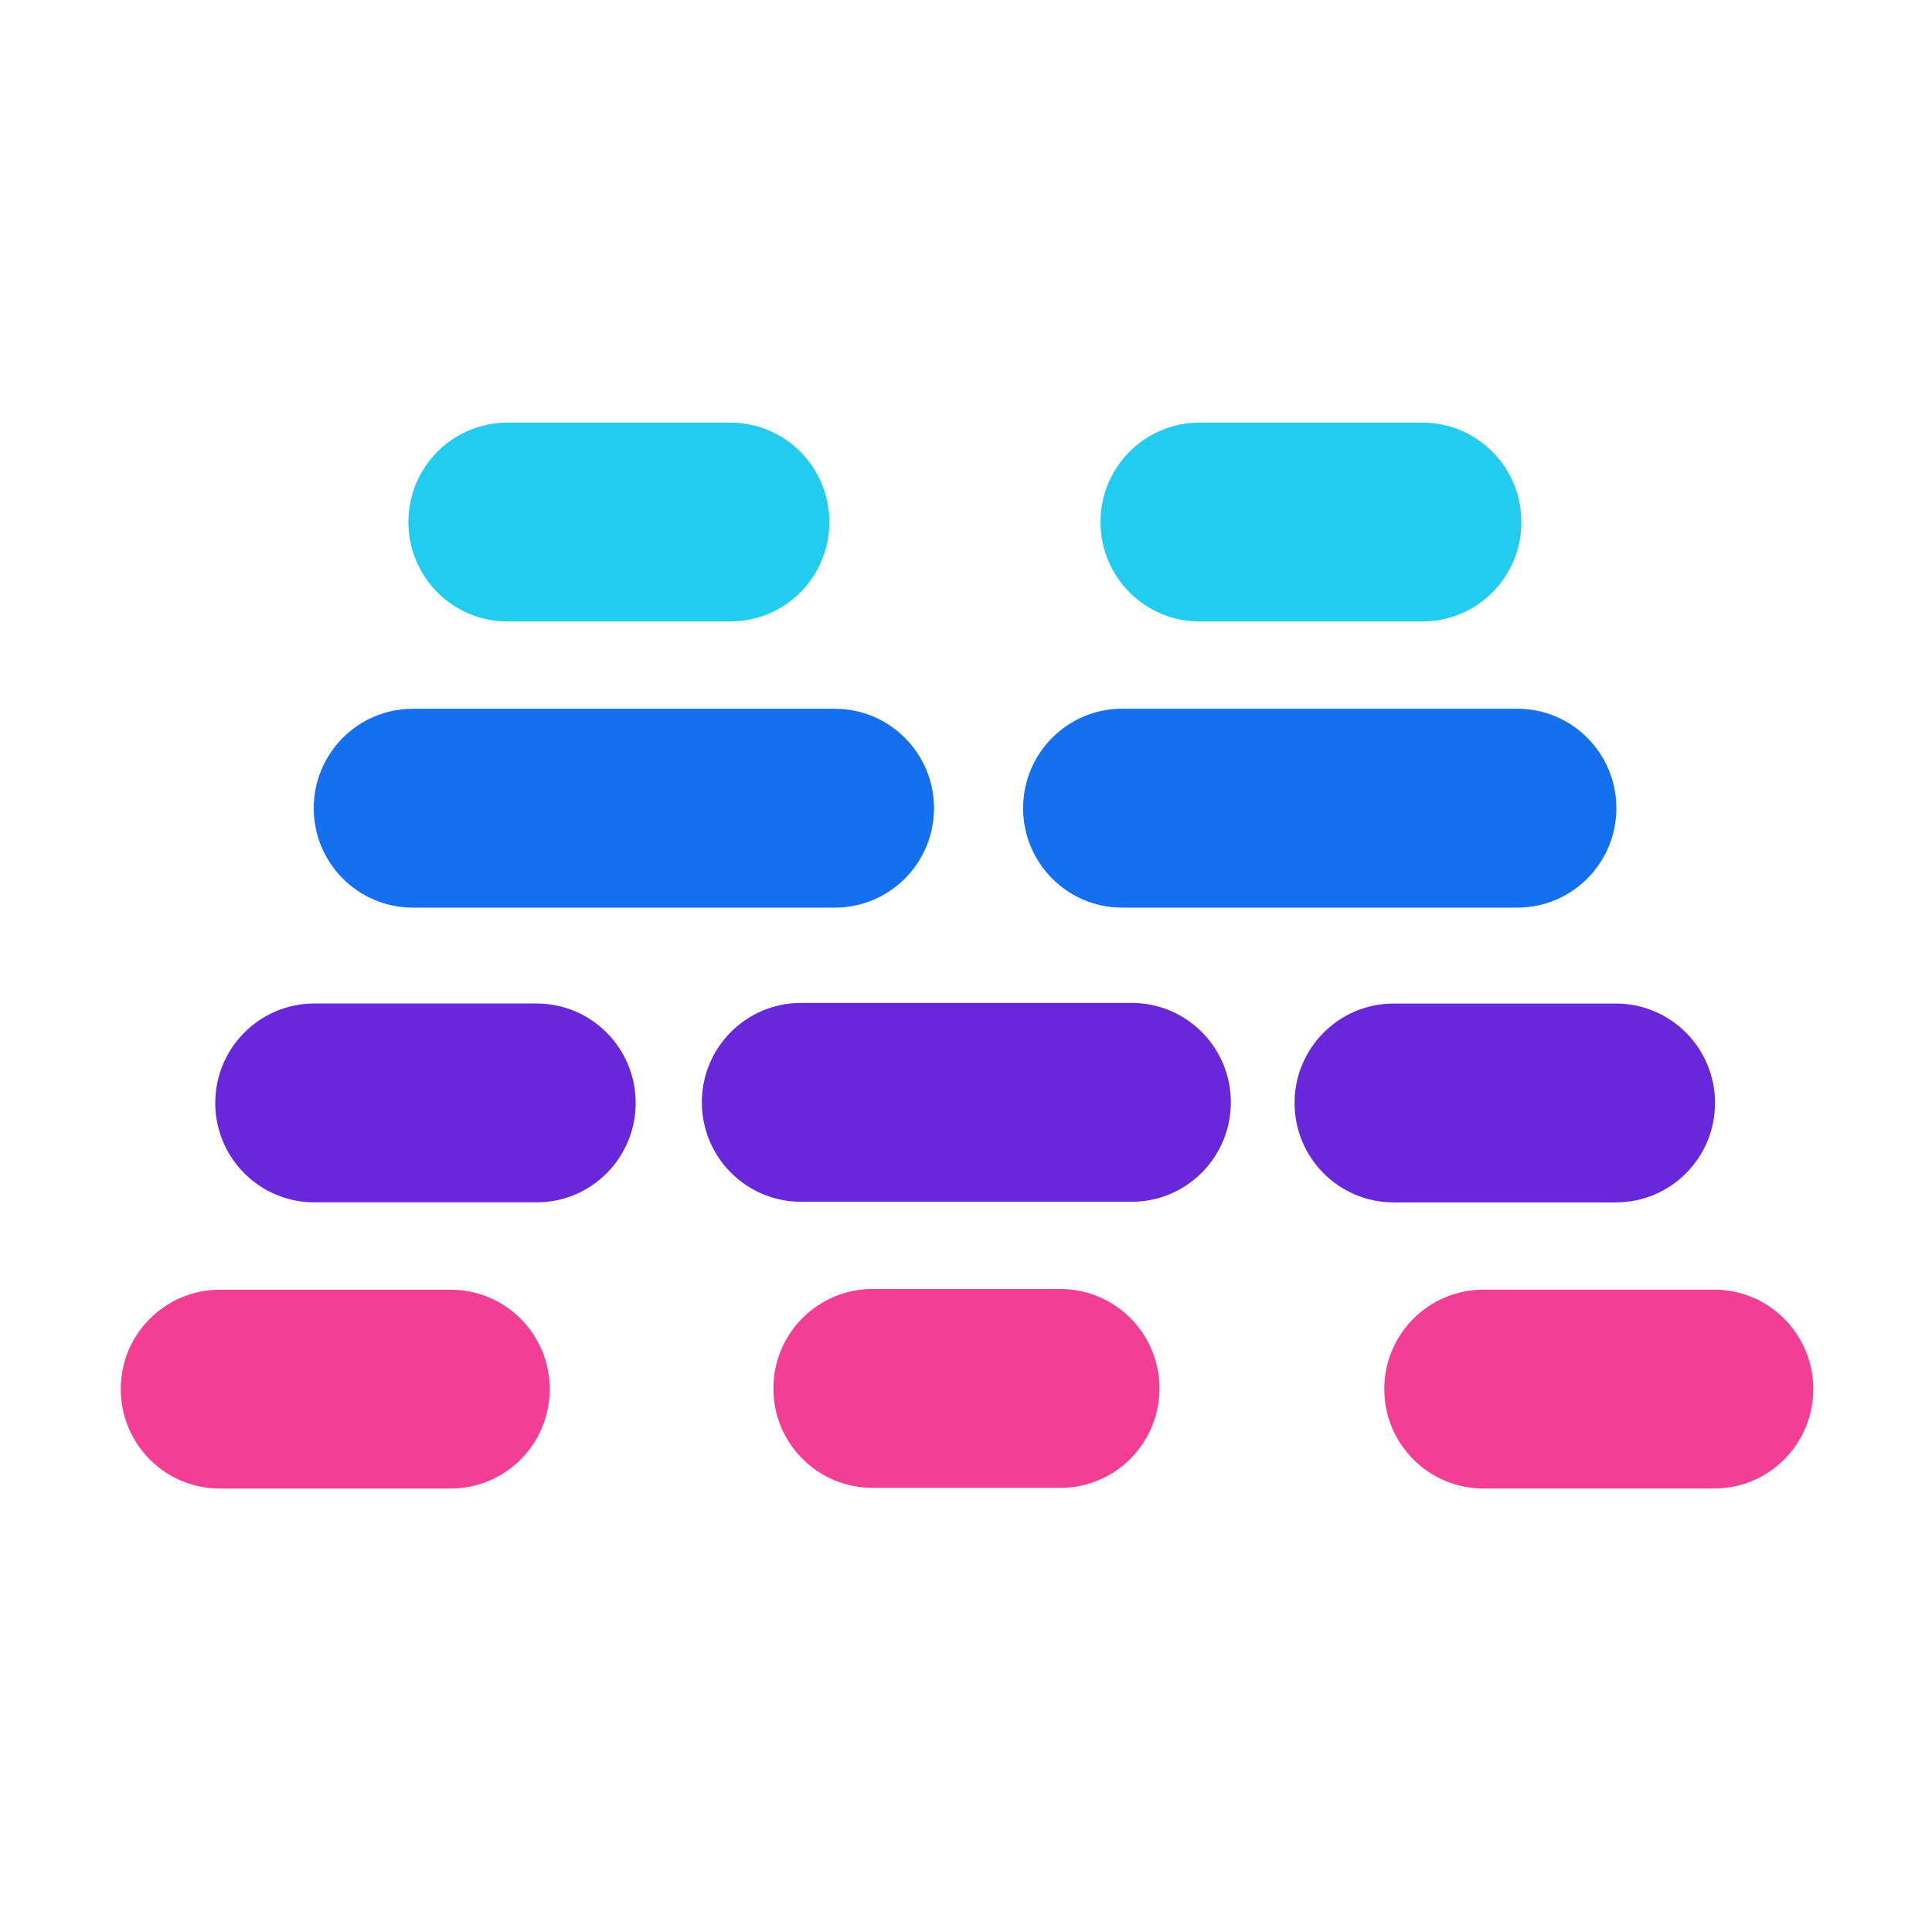
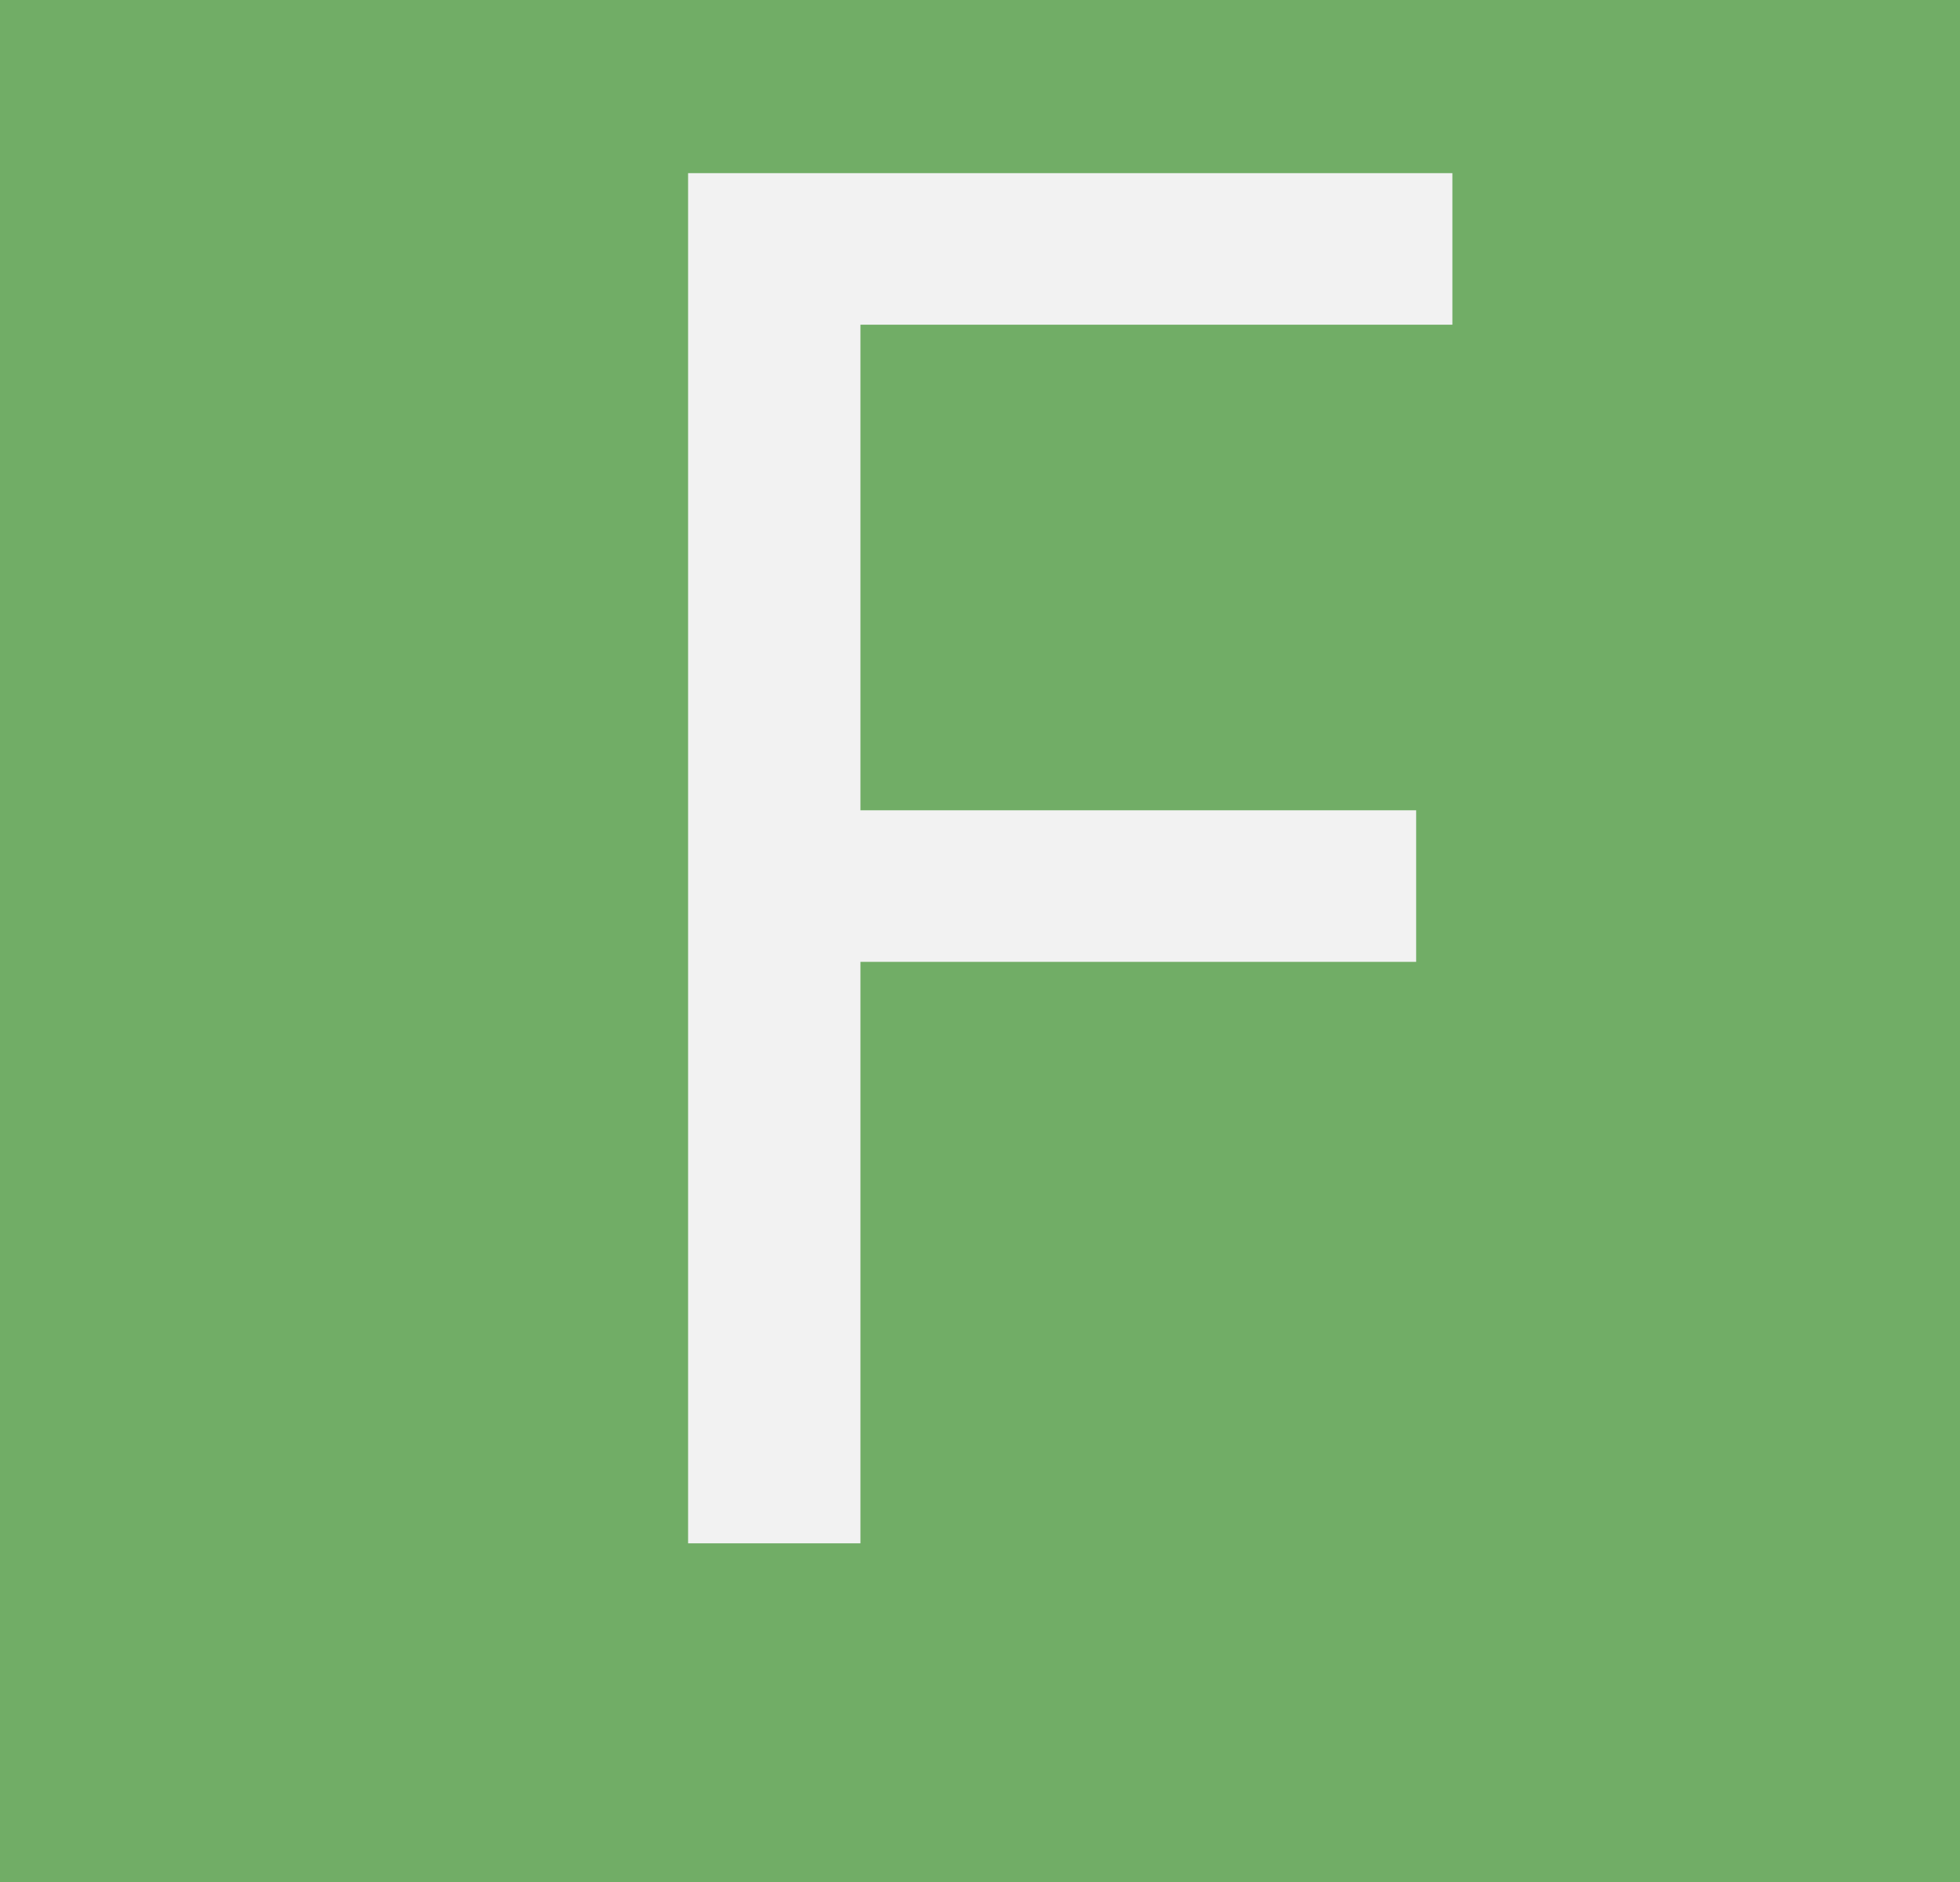
- <svg xmlns="http://www.w3.org/2000/svg" width="36" height="36" viewBox="0 0 36 36" fill="none">
-   <path d="M8.398 24.032H4.096C3.076 24.032 2.25 24.861 2.25 25.884C2.25 26.907 3.076 27.737 4.096 27.737H8.398C9.417 27.737 10.244 26.907 10.244 25.884C10.244 24.861 9.417 24.032 8.398 24.032Z" fill="#F23E94" />
-   <path d="M27.64 27.736H31.942C32.962 27.736 33.788 26.907 33.788 25.883C33.788 24.86 32.962 24.031 31.942 24.031H27.64C26.621 24.031 25.794 24.86 25.794 25.883C25.794 26.907 26.621 27.736 27.64 27.736Z" fill="#F23E94" />
-   <path d="M19.759 24.019H16.257C15.237 24.019 14.411 24.848 14.411 25.872C14.411 26.895 15.237 27.724 16.257 27.724H19.759C20.778 27.724 21.605 26.895 21.605 25.872C21.605 24.848 20.778 24.019 19.759 24.019Z" fill="#F23E94" />
-   <path d="M25.968 22.405H30.111C31.131 22.405 31.957 21.575 31.957 20.552C31.957 19.529 31.131 18.7 30.111 18.7H25.968C24.949 18.7 24.122 19.529 24.122 20.552C24.122 21.575 24.949 22.405 25.968 22.405Z" fill="#6927DA" />
-   <path d="M10 18.699H5.857C4.837 18.699 4.011 19.529 4.011 20.552C4.011 21.575 4.837 22.404 5.857 22.404H10C11.019 22.404 11.845 21.575 11.845 20.552C11.845 19.529 11.019 18.699 10 18.699Z" fill="#6927DA" />
-   <path d="M21.089 18.688H14.924C13.905 18.688 13.078 19.517 13.078 20.54C13.078 21.563 13.905 22.393 14.924 22.393H21.089C22.108 22.393 22.935 21.563 22.935 20.54C22.935 19.517 22.108 18.688 21.089 18.688Z" fill="#6927DA" />
-   <path d="M15.558 13.207H7.691C6.672 13.207 5.846 14.037 5.846 15.06C5.846 16.083 6.672 16.912 7.691 16.912H15.558C16.577 16.912 17.404 16.083 17.404 15.06C17.404 14.037 16.577 13.207 15.558 13.207Z" fill="#1570EF" />
-   <path d="M20.909 16.912H28.273C29.293 16.912 30.119 16.082 30.119 15.059C30.119 14.036 29.293 13.206 28.273 13.206L20.909 13.206C19.89 13.206 19.064 14.036 19.064 15.059C19.064 16.082 19.89 16.912 20.909 16.912Z" fill="#1570EF" />
-   <path d="M26.504 7.875H22.352C21.332 7.875 20.506 8.704 20.506 9.728C20.506 10.751 21.332 11.58 22.352 11.58H26.504C27.523 11.58 28.349 10.751 28.349 9.728C28.349 8.704 27.523 7.875 26.504 7.875Z" fill="#22CCEE" />
-   <path d="M13.608 7.875H9.456C8.436 7.875 7.61 8.704 7.61 9.728C7.61 10.751 8.436 11.58 9.456 11.58H13.608C14.627 11.58 15.454 10.751 15.454 9.728C15.454 8.704 14.627 7.875 13.608 7.875Z" fill="#22CCEE" />
+ <svg xmlns="http://www.w3.org/2000/svg" width="125mm" height="120mm" viewBox="0 0 125 120" version="1.1" id="svg15841">
+   <defs id="defs15838" />
+   <g id="layer1">
+     <rect style="fill:#71ad66;fill-opacity:1;stroke:none;stroke-width:1.853" id="rect10330-3-6-2" width="125.347" height="120.226" x="0" y="0" ry="0" />
+     <text xml:space="preserve" style="font-style:normal;font-variant:normal;font-weight:normal;font-stretch:normal;font-size:122.264px;font-family:cmr10;-inkscape-font-specification:'cmr10, Normal';font-variant-ligatures:normal;font-variant-caps:normal;font-variant-numeric:normal;font-variant-east-asian:normal;fill:#f2f2f2;fill-opacity:1;stroke:none;stroke-width:14.479" x="32.058" y="98.328" id="text6358-1-1-4-6-9-3-0-5-7-0-7" transform="scale(0.999216,1.000785)">
+       <tspan id="tspan6356-1-5-4-2-7-8-6-7-3-0-1" style="font-style:normal;font-variant:normal;font-weight:normal;font-stretch:normal;font-size:122.264px;font-family:Dyuthi;-inkscape-font-specification:'Dyuthi, Normal';font-variant-ligatures:normal;font-variant-caps:normal;font-variant-numeric:normal;font-variant-east-asian:normal;fill:#f2f2f2;stroke-width:14.479" x="32.058" y="98.328">F</tspan>
+     </text>
+   </g>
</svg>
